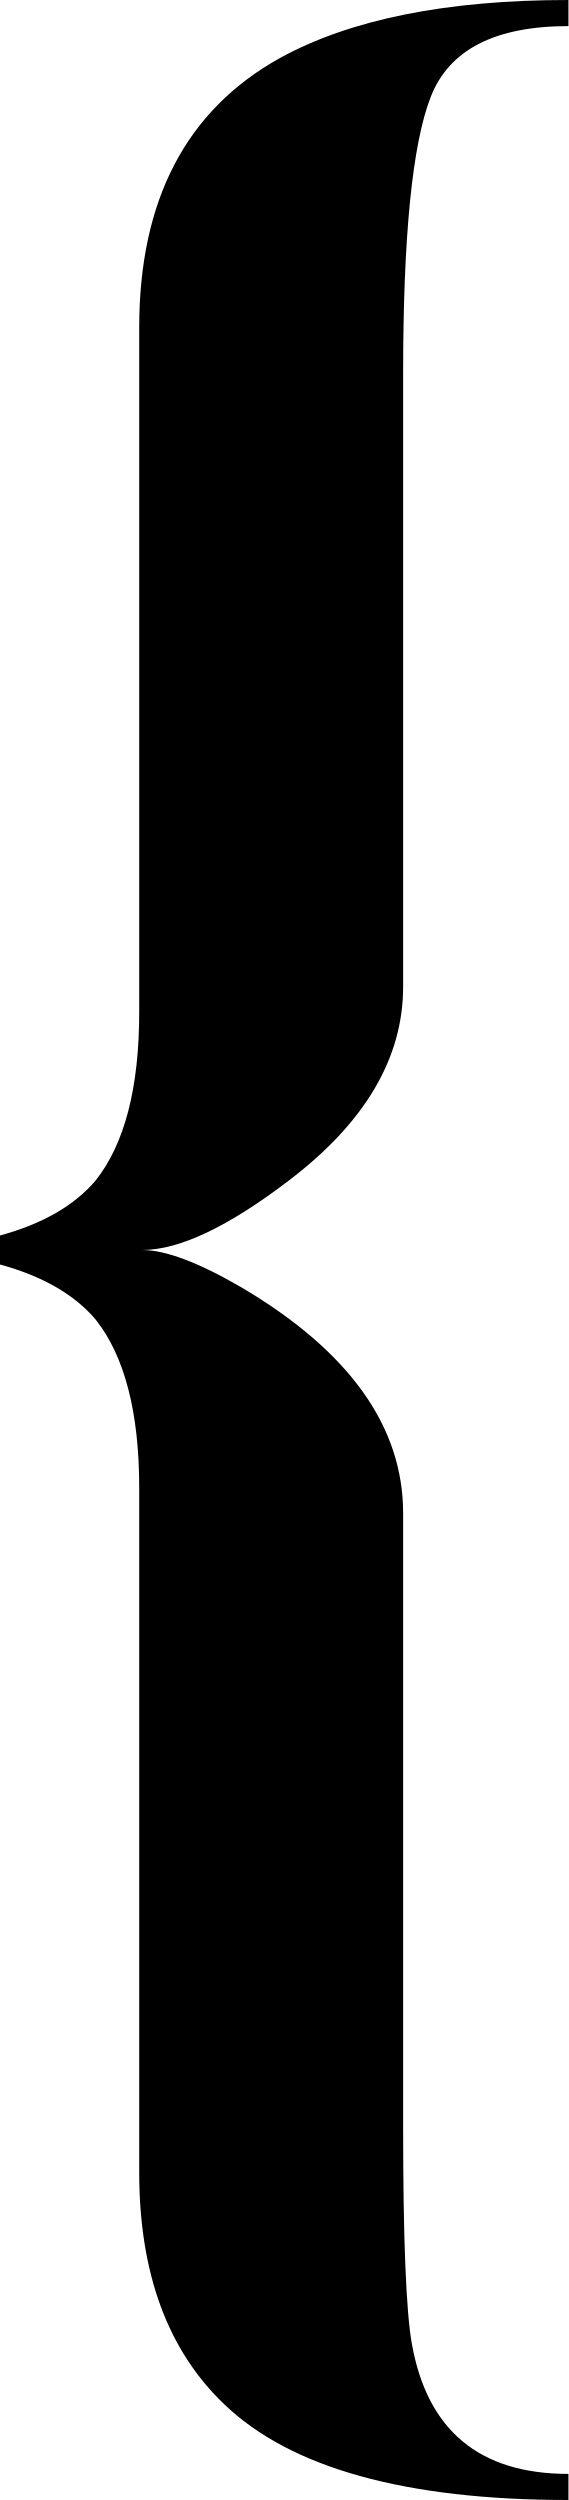
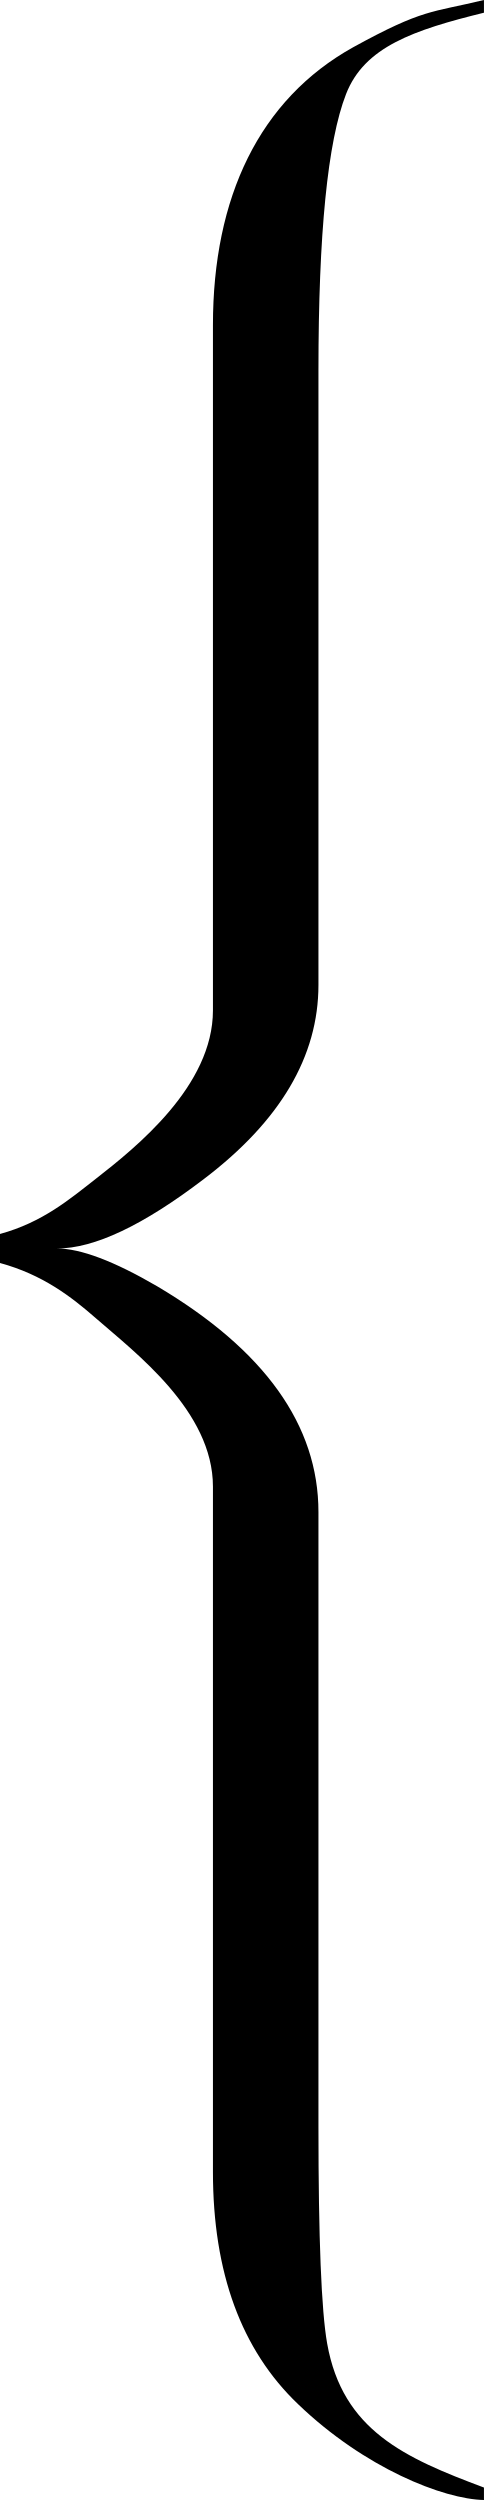
- <svg xmlns="http://www.w3.org/2000/svg" version="1.1" id="Layer_1" x="0px" y="0px" width="58.8px" height="258.6px" viewBox="0 0 58.8 258.6" enable-background="new 0 0 58.8 258.6" xml:space="preserve">
+ <svg xmlns="http://www.w3.org/2000/svg" version="1.1" id="Layer_1" x="0px" y="0px" width="50px" height="258.287px" viewBox="0 0 50 258.287" enable-background="new 0 0 50 258.287" xml:space="preserve">
  <g>
-     <path d="M0,130.8v-3c4.397-1.2,7.697-3.098,9.9-5.7c3-3.797,4.5-9.6,4.5-17.4V33.9c0-13.2,4.852-22.5,14.56-27.9   c7.28-3.999,17.227-6,29.84-6v2.7c-7.603,0-12.352,2.447-14.25,7.336c-1.903,4.889-2.85,14.414-2.85,28.58v63.45   c0,7.383-3.947,14.067-11.832,20.053c-6.272,4.791-11.325,7.181-15.164,7.181c2.423,0,5.859,1.298,10.313,3.891   c11.119,6.586,16.683,14.367,16.683,23.344v63.45c0,11.568,0.3,19.055,0.9,22.448c1.598,8.977,6.999,13.468,16.2,13.468v2.699   c-16.861,0-28.729-3.3-35.602-9.9c-5.869-5.602-8.798-13.603-8.798-24V153.9c0-7.801-1.5-13.599-4.5-17.4   C7.697,133.903,4.397,132,0,130.8z" />
+     <path d="M0,130.487v-3c4.397-1.2,7.213-3.602,9.9-5.7c4.183-3.267,12.1-9.6,12.1-17.4v-70.8c0-13.2,4.792-23.313,14.5-28.712   C43.78,0.876,44.547,1.323,50,0v1.313c-7.271,1.792-12.352,3.522-14.25,8.411c-1.903,4.889-2.85,14.414-2.85,28.58v63.45   c0,7.383-3.947,14.067-11.832,20.053c-6.272,4.791-11.325,7.181-15.164,7.181c2.423,0,5.859,1.298,10.313,3.891   c11.119,6.586,16.683,14.367,16.683,23.344v63.45c0,11.568,0.3,19.055,0.9,22.448c1.598,8.977,8.012,11.817,16.2,14.88v1.287   c-4.197-0.087-12.33-3.3-19.202-9.9c-5.869-5.602-8.798-13.603-8.798-24v-70.799c0-7.801-8-13.817-12.1-17.4   C7.335,133.946,4.397,131.688,0,130.487z" />
  </g>
</svg>
